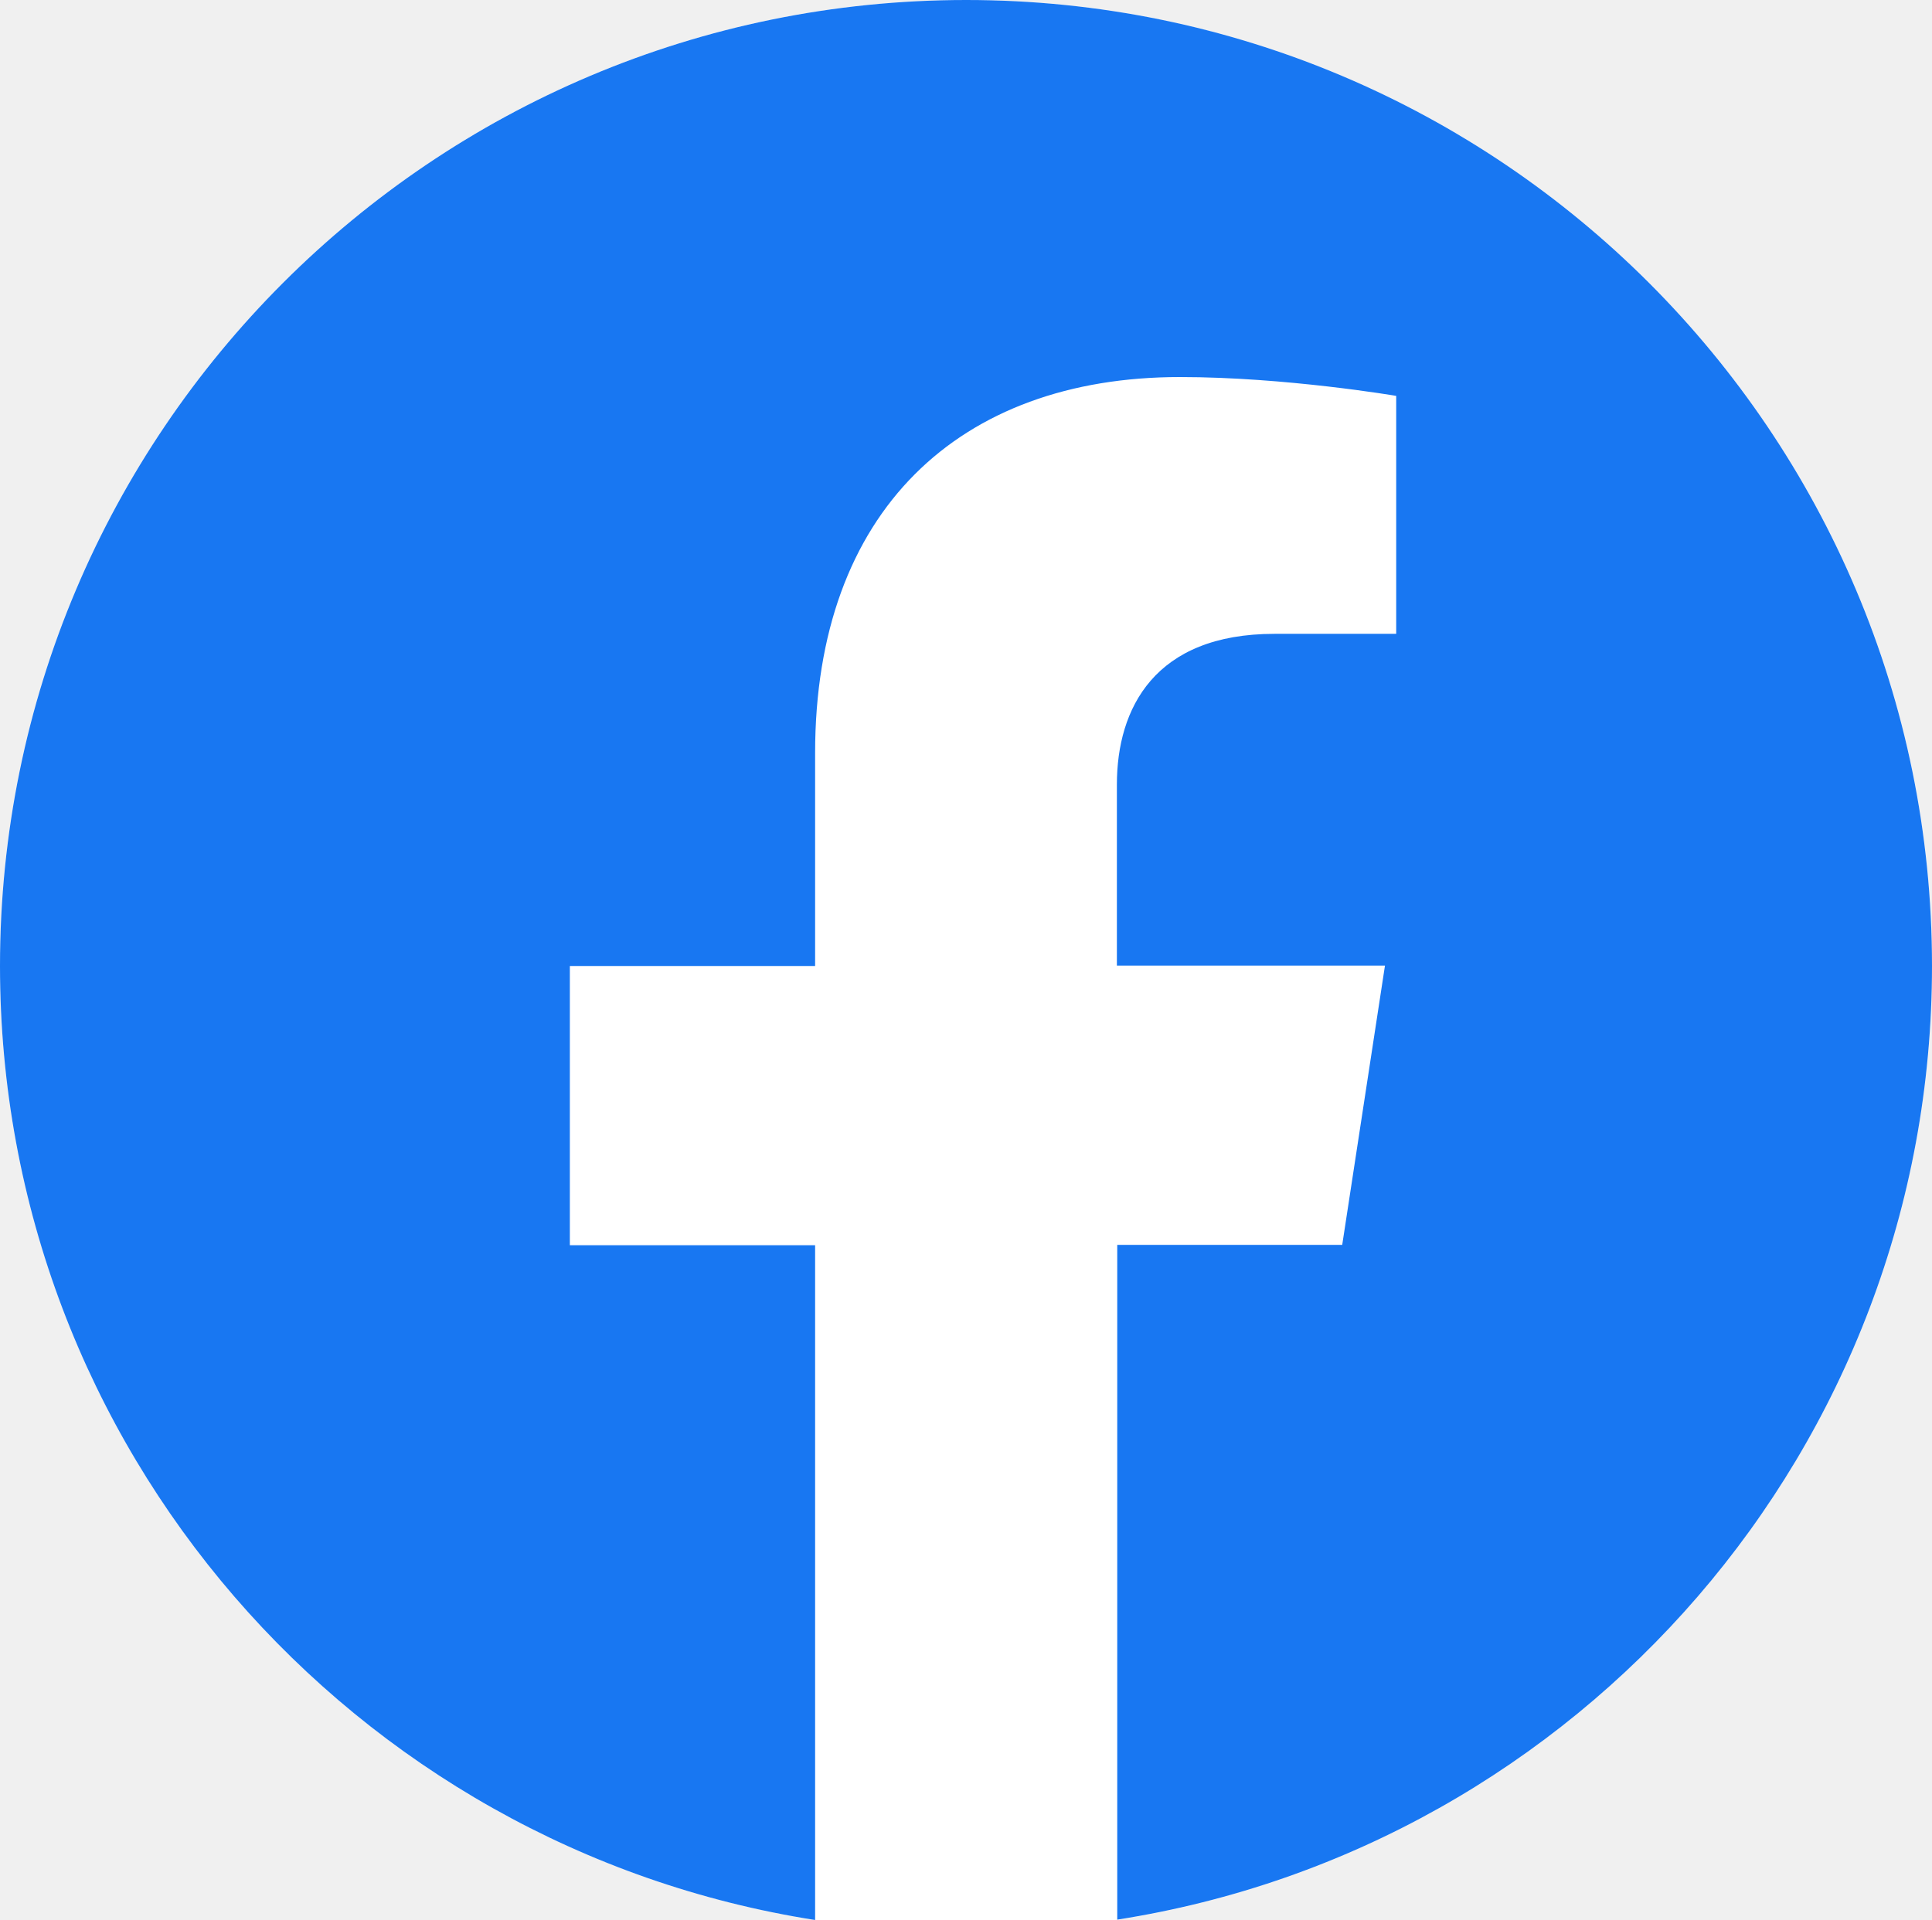
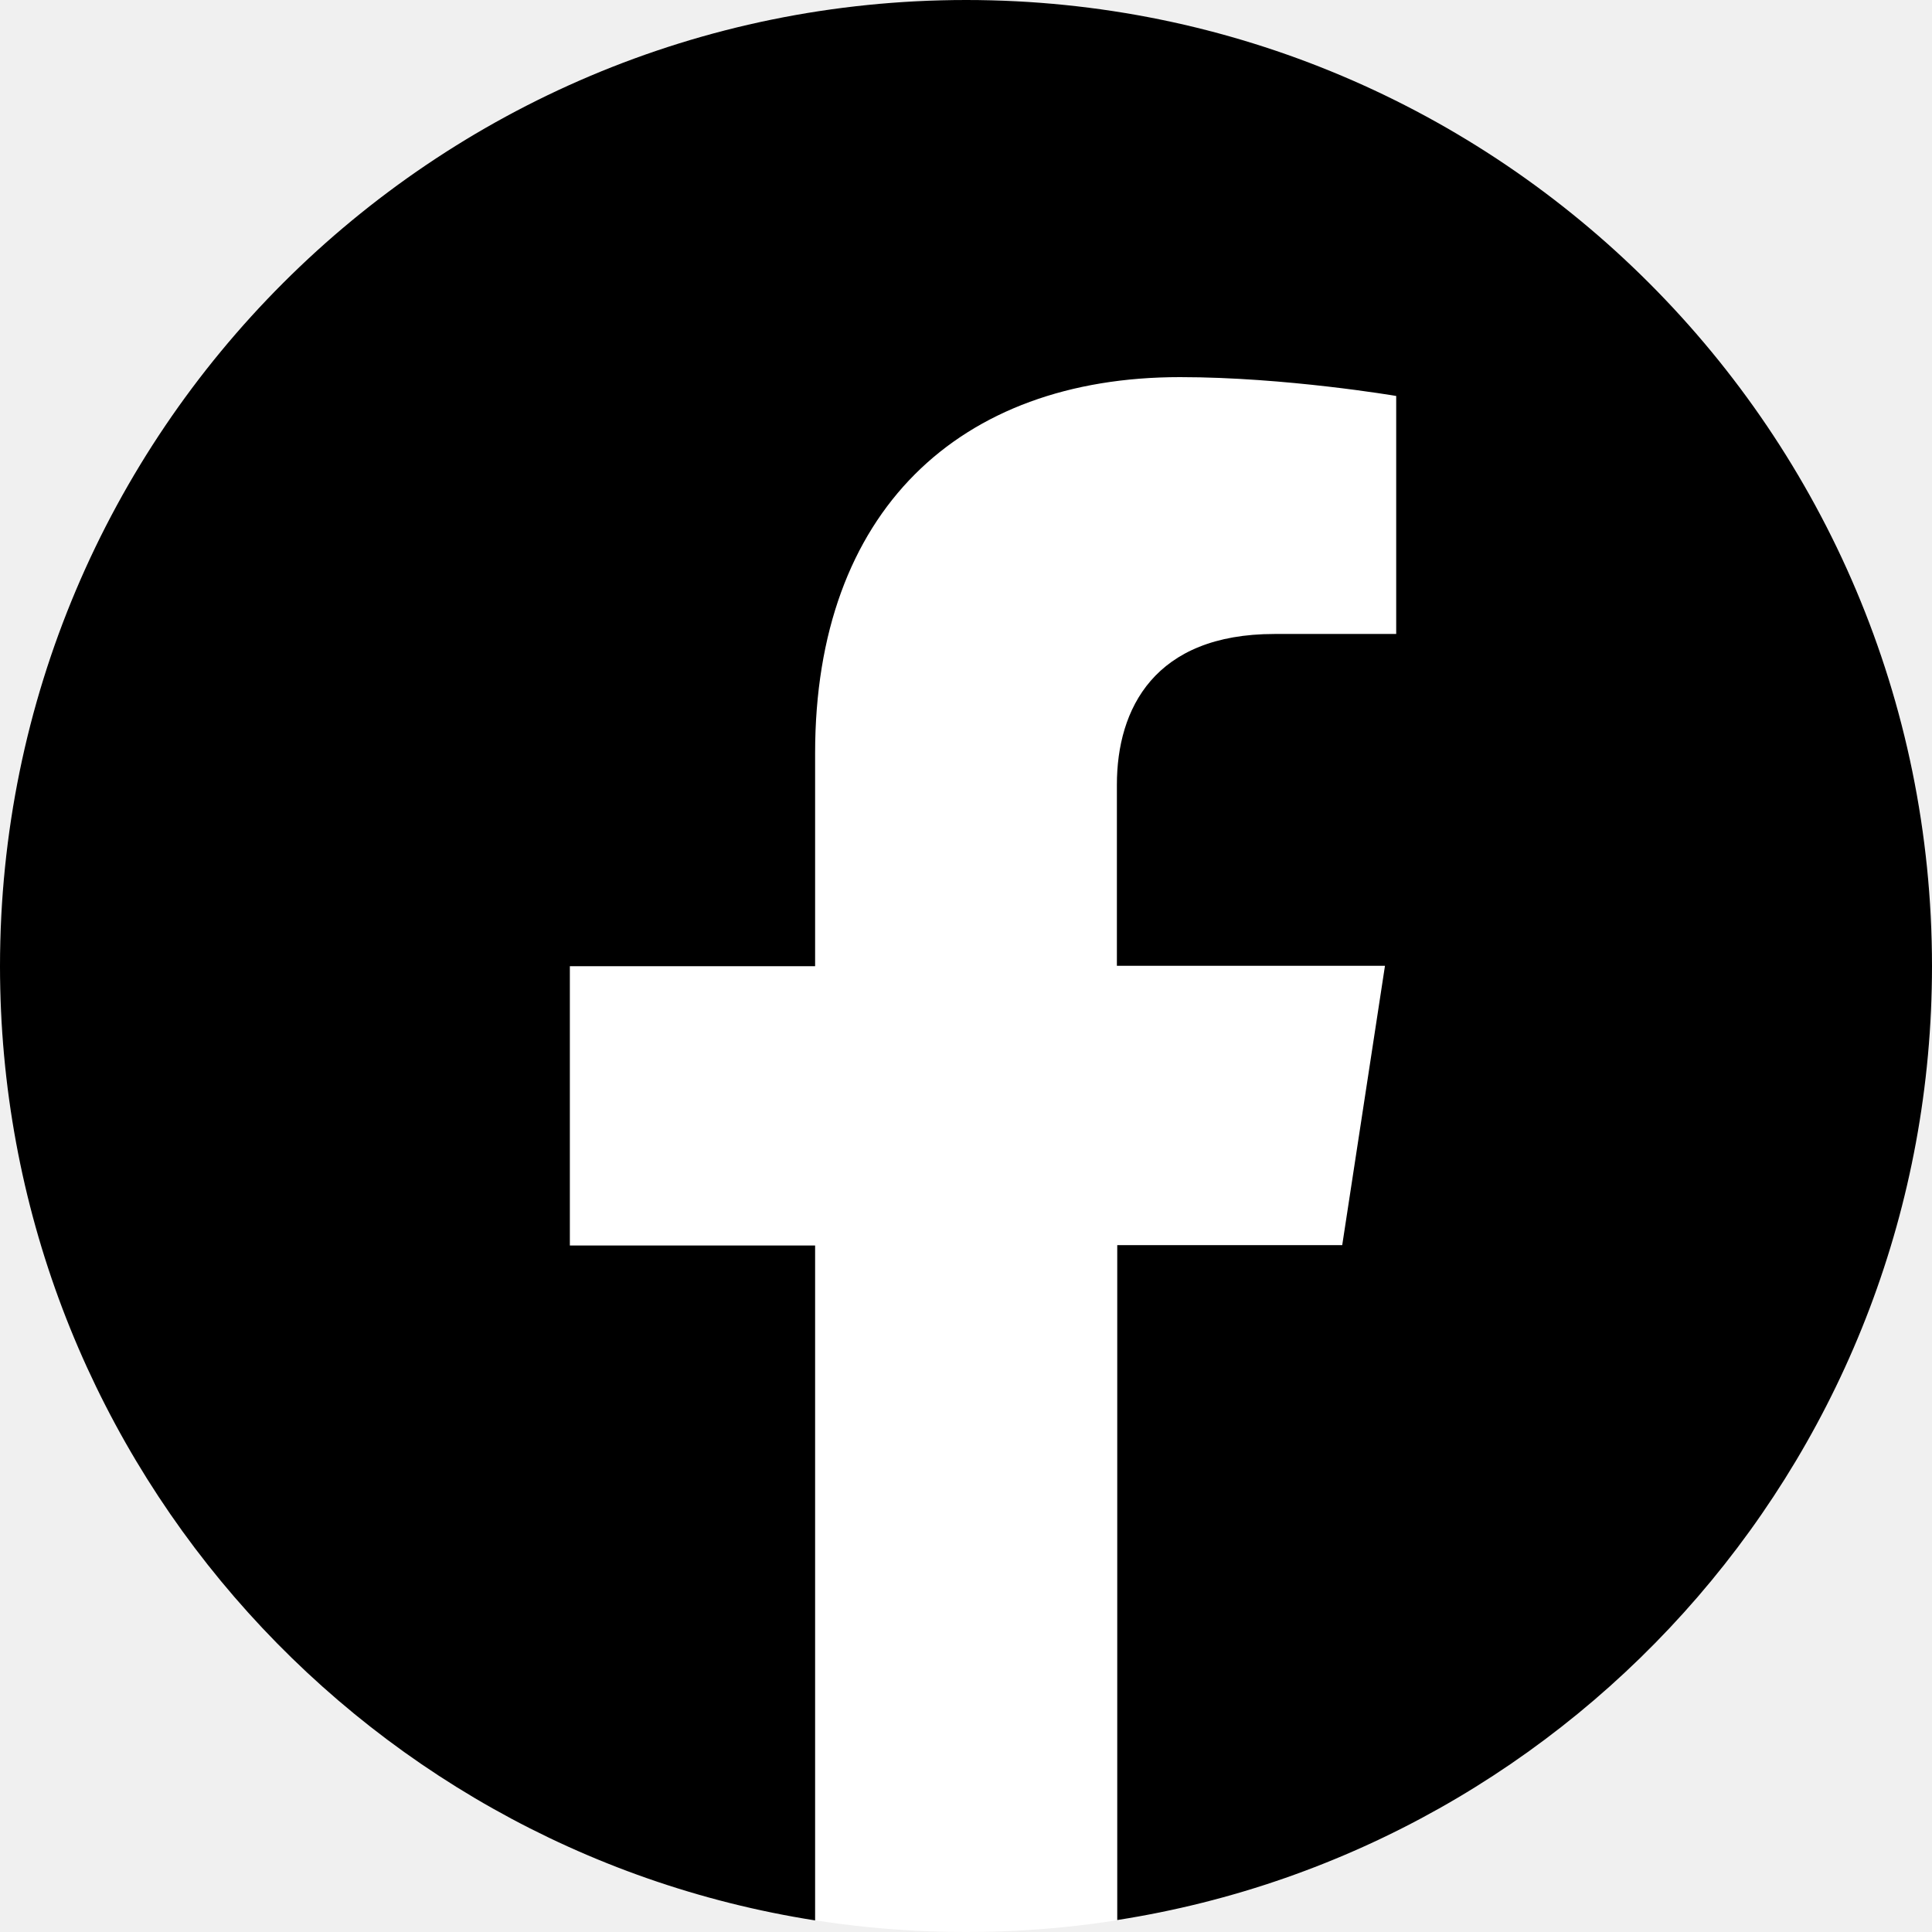
- <svg xmlns="http://www.w3.org/2000/svg" version="1.1" id="Layer_1" x="0px" y="0px" viewBox="0 0 533.3 530.1" style="enable-background:new 0 0 533.3 530.1;" xml:space="preserve">
-   <circle style="fill:#FFFFFF;" cx="266.65" cy="266.65" r="266.65" />
-   <path style="fill:#1877F2;" d="M533.3,266.7C533.3,119.4,413.9,0,266.7,0C119.4,0,0,119.4,0,266.7c0,133.1,97.5,243.4,225,263.4  V343.8h-67.7v-77.1H225v-58.8c0-66.8,39.8-103.8,100.7-103.8c29.2,0,59.7,5.2,59.7,5.2V175h-33.6c-33.1,0-43.5,20.6-43.5,41.6v50h74  l-11.8,77.1h-62.1V530C435.8,510.1,533.3,399.8,533.3,266.7" />
-   <path style="fill:#1877F2;" d="M0,0" />
+ <svg xmlns="http://www.w3.org/2000/svg" id="Layer_1" viewBox="0 0 533.3 533.3">
+   <circle cx="266.65" cy="266.65" r="266.65" fill="#fff" />
+   <path d="M533.3,266.7C533.3,119.4,413.9,0,266.7,0S0,119.4,0,266.7c0,133.1,97.5,243.4,225,263.4v-186.3h-67.7v-77.1h67.7v-58.8c0-66.8,39.8-103.8,100.7-103.8,29.2,0,59.7,5.2,59.7,5.2v65.7h-33.6c-33.1,0-43.5,20.6-43.5,41.6v50h74l-11.8,77.1h-62.1v186.3c127.4-19.9,224.9-130.2,224.9-263.3" />
</svg>
